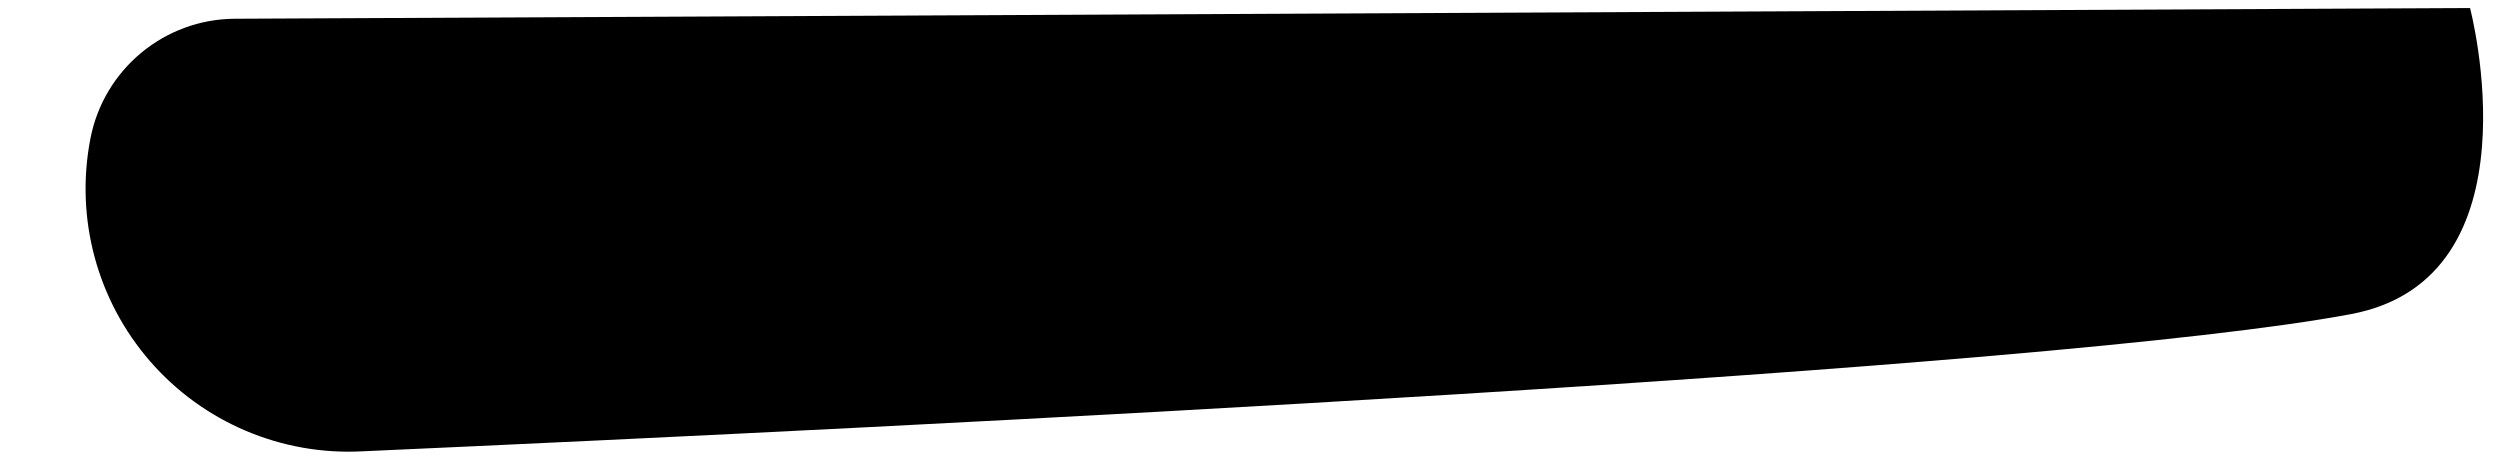
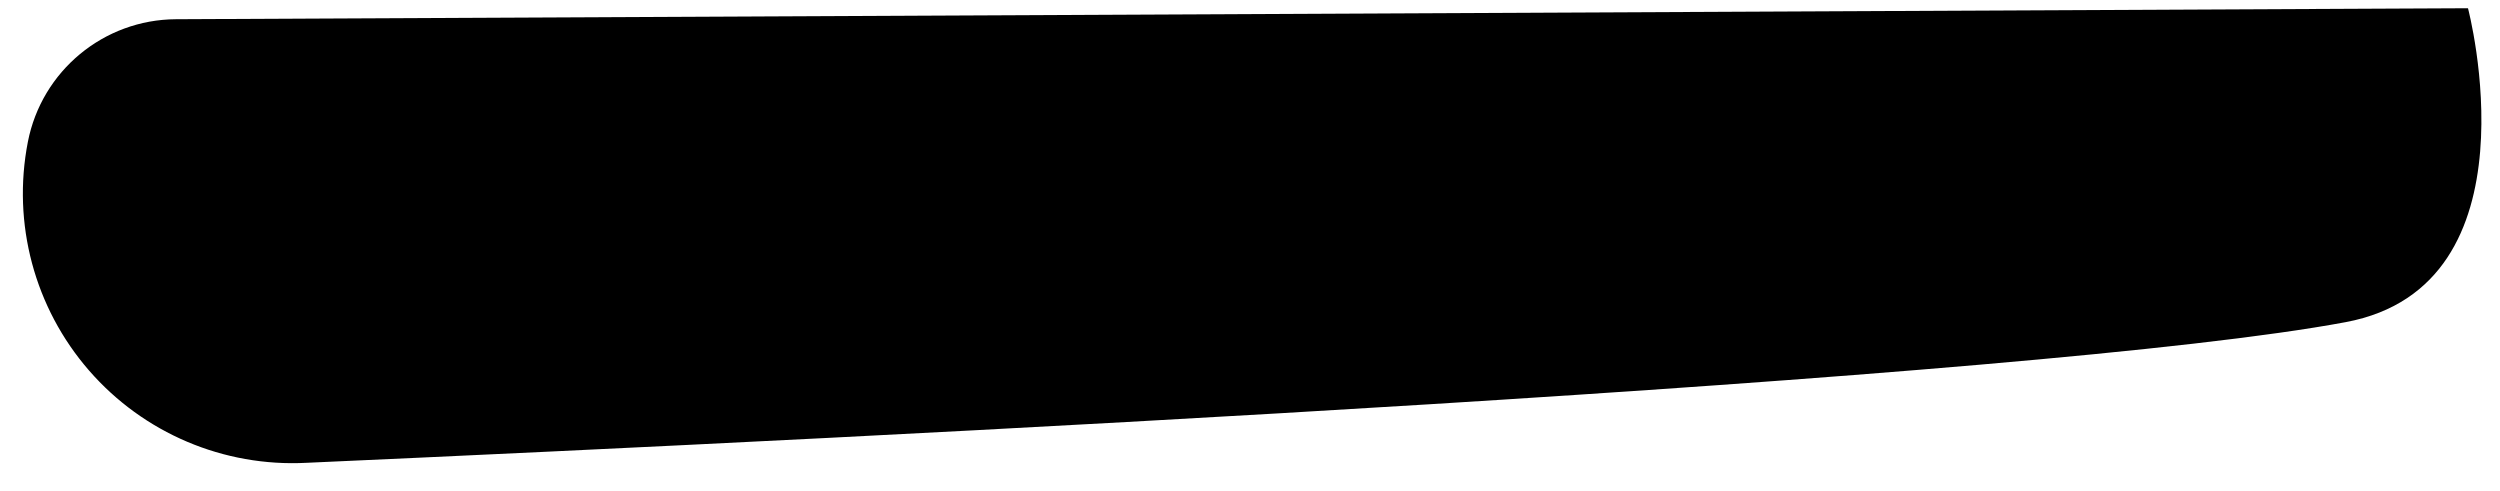
- <svg xmlns="http://www.w3.org/2000/svg" width="100%" height="100%" viewBox="0 0 79 15" version="1.1" xml:space="preserve" style="fill-rule:evenodd;clip-rule:evenodd;stroke-linejoin:round;stroke-miterlimit:2;">
-   <g transform="matrix(1,0,0,1,-605,-378)">
-     <g transform="matrix(0.999829,0.0185101,-0.0185101,0.999829,64.2194,-71.5911)">
-       <g id="はしご階段5" transform="matrix(0.44843,0,2.60209e-18,0.22887,543.563,384.962)">
-         <path d="M186.186,233.107C186.186,233.107 62.671,238.747 28.723,240.297C23.756,240.524 19.561,247.59 18.7,257.178C18.7,257.183 18.7,257.187 18.699,257.192C17.711,268.205 19.368,279.495 23.191,287.797C27.014,296.098 32.576,300.484 38.269,299.686C78.29,294.717 157.116,284.19 178.185,275.669C191.567,270.256 186.186,233.107 186.186,233.107Z" />
-       </g>
-     </g>
-   </g>
+ <svg xmlns="http://www.w3.org/2000/svg" width="100%" height="100%" viewBox="0 0 321 63" version="1.1" xml:space="preserve" style="fill-rule:evenodd;clip-rule:evenodd;stroke-linejoin:round;stroke-miterlimit:2;">
+   <path id="はしご階段5" d="M316.89,1.058c0,0 -230.844,1.106 -294.29,1.41c-9.283,0.044 -17.245,6.636 -19.022,15.748c0,0.005 -0.001,0.009 -0.002,0.014c-2.041,10.465 0.856,21.288 7.851,29.335c6.995,8.048 17.309,12.422 27.957,11.858c74.853,-3.354 222.297,-10.665 261.807,-18.061c25.096,-4.698 15.699,-40.304 15.699,-40.304Z" />
</svg>
